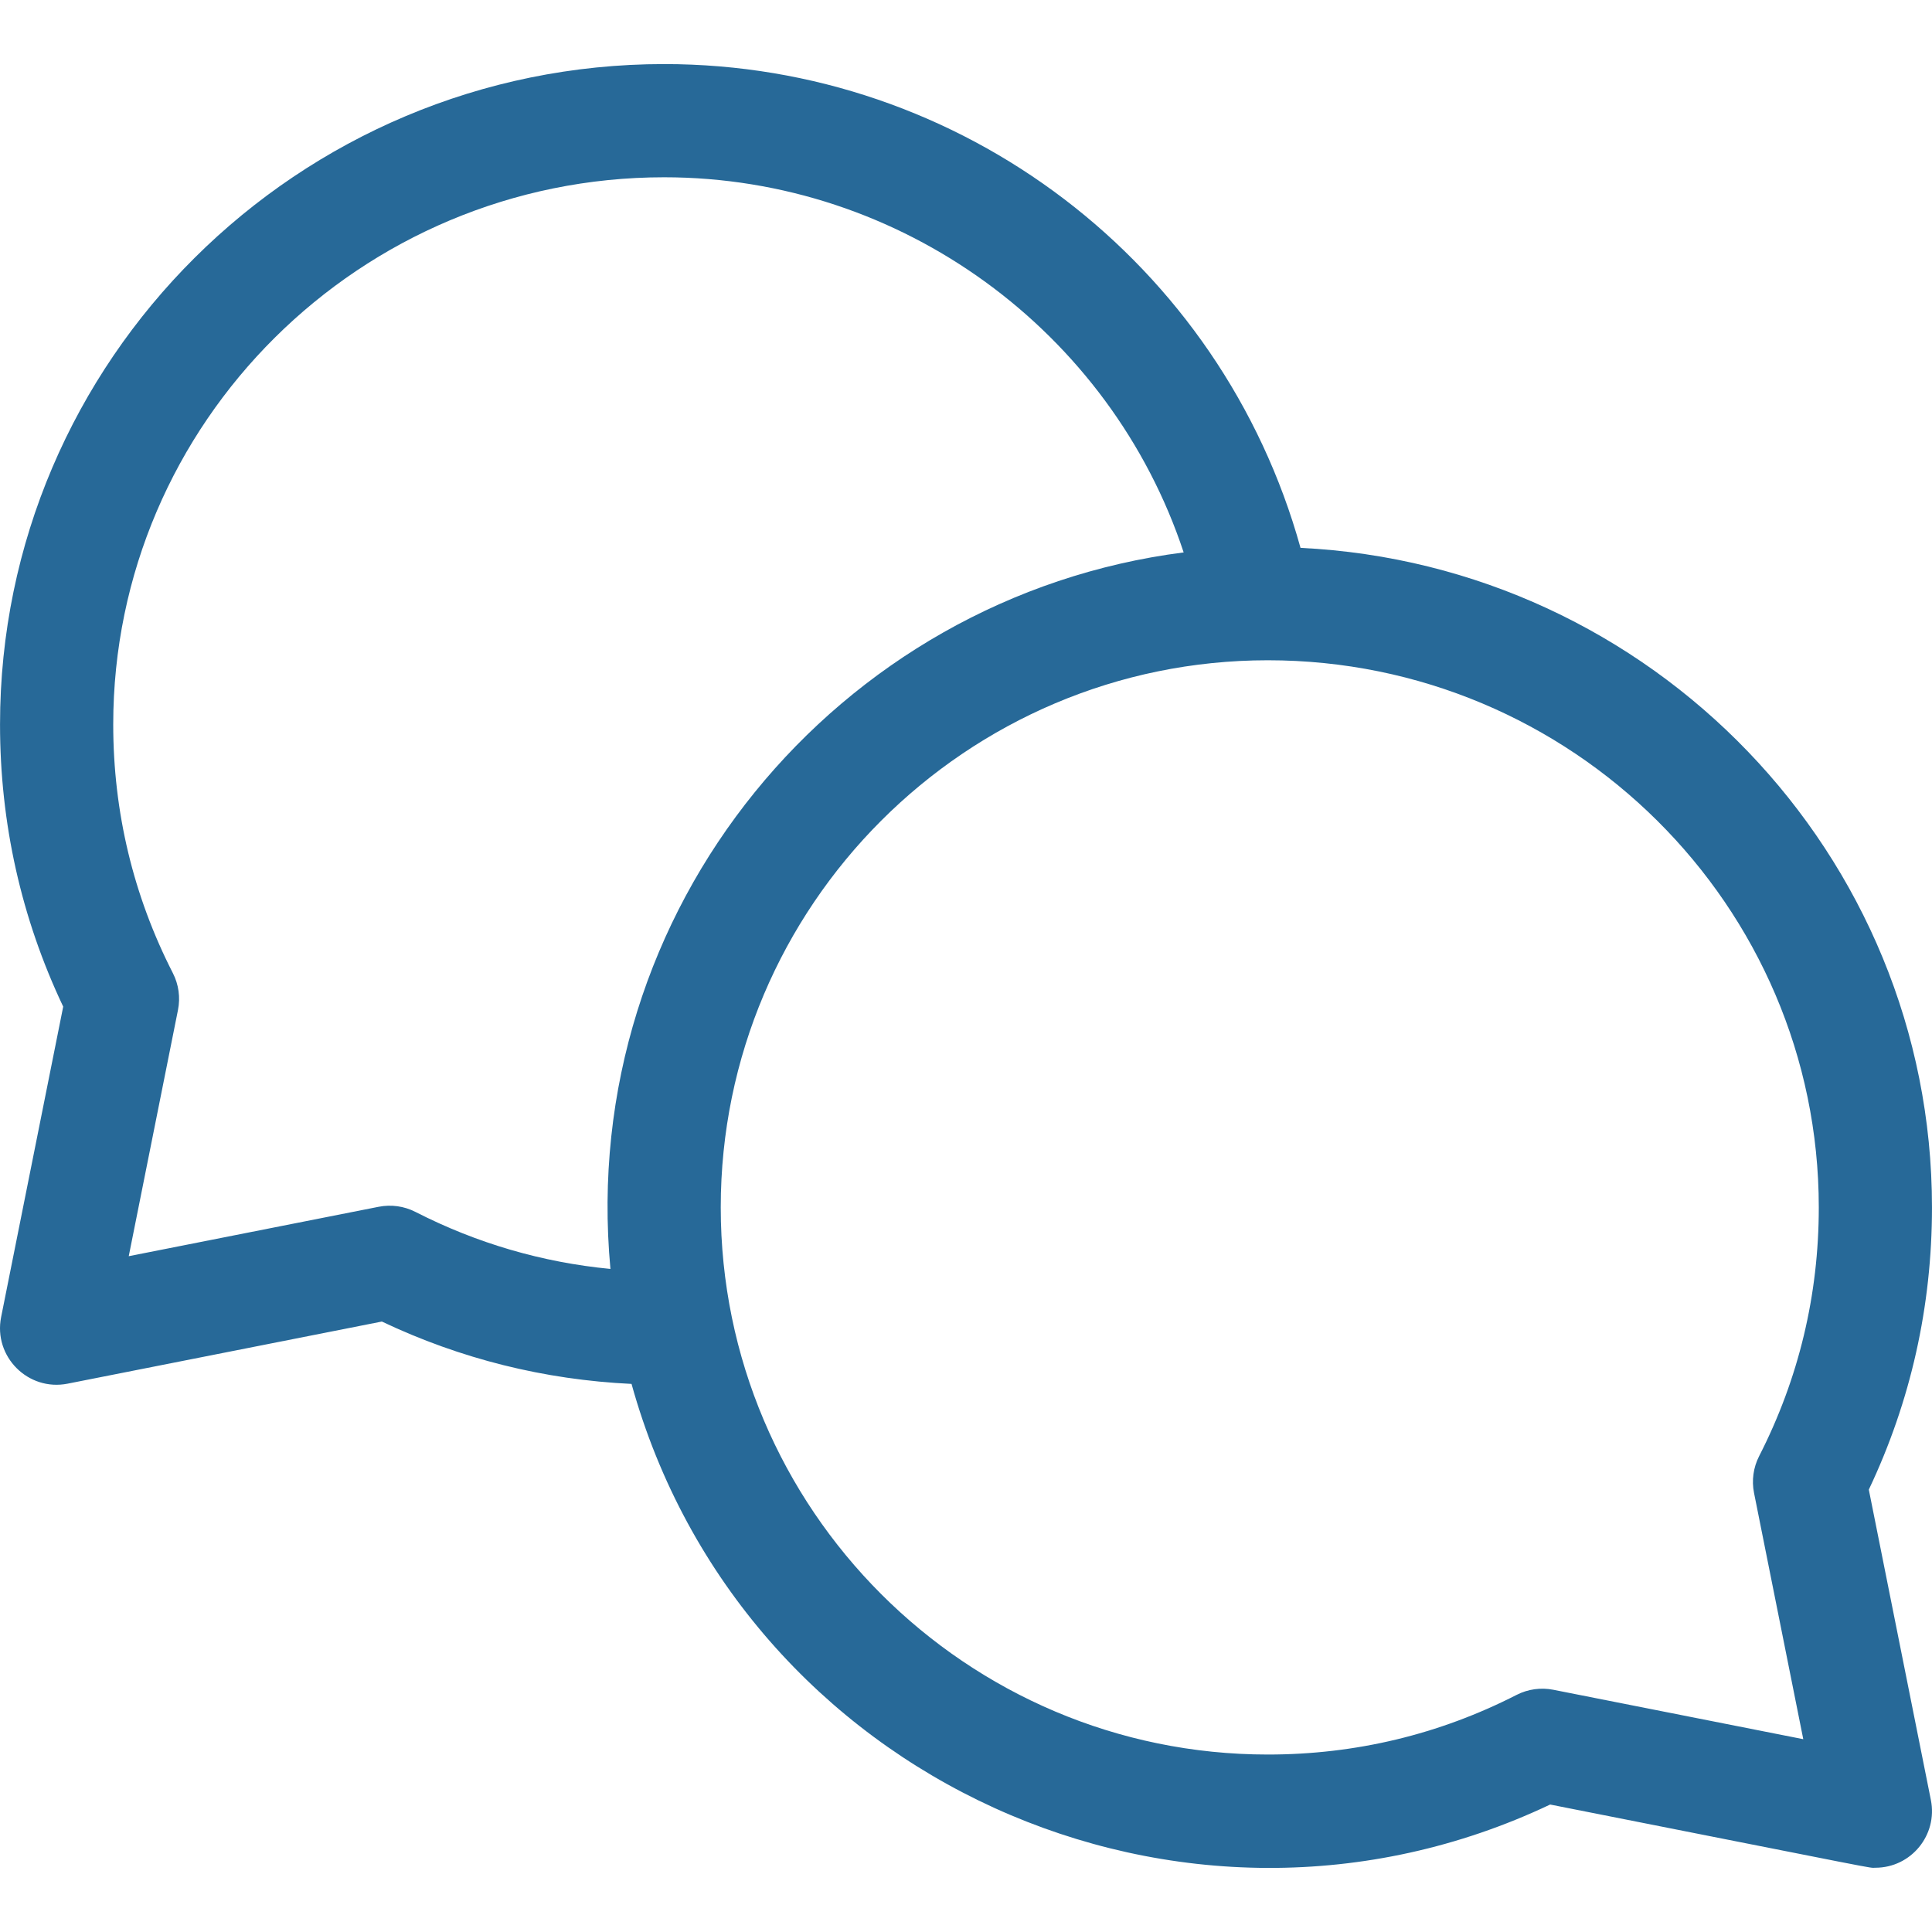
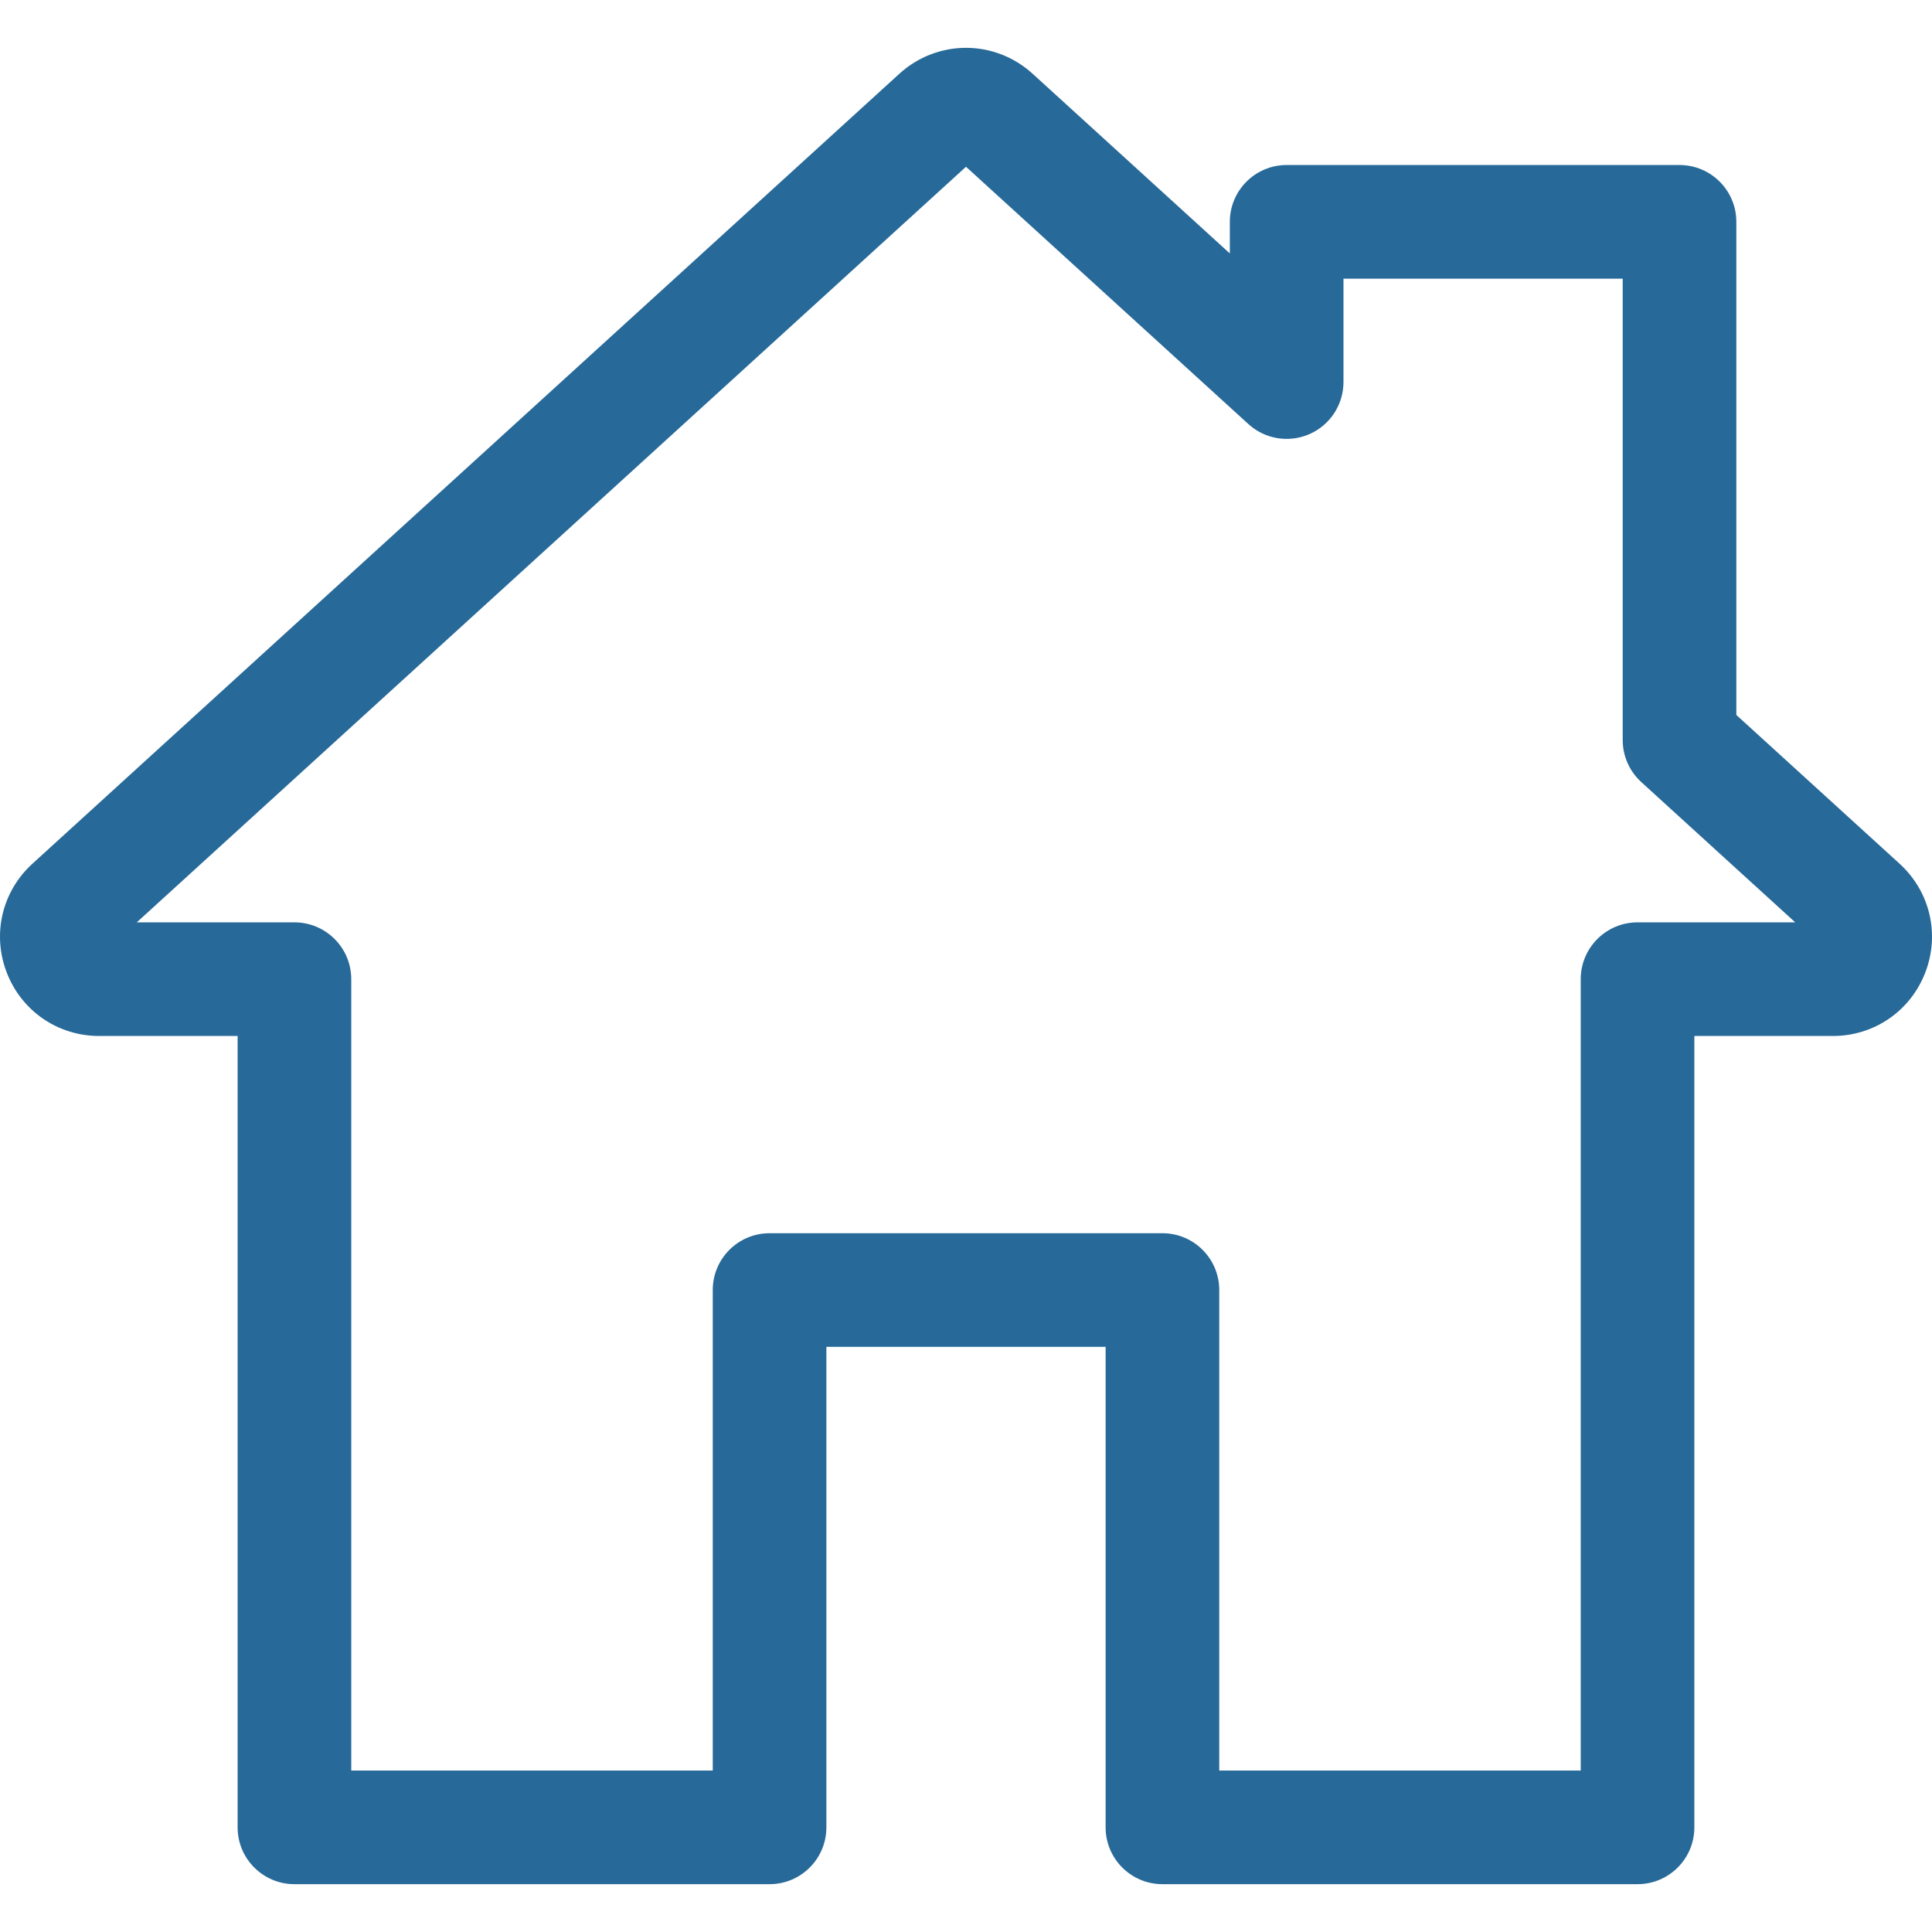
- <svg xmlns="http://www.w3.org/2000/svg" fill="#276998" id="Capa_1" enable-background="new 0 0 512.012 512.012" height="512" viewBox="0 0 512.012 512.012" width="512">
+ <svg xmlns="http://www.w3.org/2000/svg" fill="#276998" version="1.1" id="Capa_1" x="0px" y="0px" viewBox="0 0 512 512" style="enable-background:new 0 0 512 512;" xml:space="preserve">
  <g>
-     <path d="m495.266 394.775c11.112-23.435 16.742-48.57 16.742-74.794 0-93.61-74.304-170.285-167.347-174.787-20.968-75.53-89.845-128.213-168.653-128.213-97.047 0-176 78.505-176 175 0 26.224 5.63 51.359 16.742 74.794l-16.451 82.265c-2.094 10.472 7.144 19.728 17.618 17.656l83.279-16.465c20.862 9.896 43.054 15.426 66.17 16.529 29.148 104.951 146.217 157.593 243.452 111.471 91.207 18.032 84.094 16.75 86.189 16.75 9.479 0 16.56-8.686 14.709-17.941zm-385.17-73.6c-3.001-1.534-6.433-2.013-9.737-1.359l-66.24 13.097 13.049-65.25c.663-3.315.187-6.759-1.354-9.77-10.487-20.516-15.806-42.691-15.806-65.912 0-79.953 65.495-145 146-145 62.915 0 118.319 40.91 137.681 99.417-91.706 11.725-160.775 94.472-151.914 189.891-18.075-1.737-35.391-6.787-51.679-15.114zm354.753 74.488 13.049 65.25-66.24-13.097c-3.306-.653-6.736-.175-9.737 1.359-20.516 10.487-42.691 15.806-65.912 15.806-79.953 0-145-65.047-145-145s65.047-145 145-145c80.505 0 146 65.047 146 145 0 23.221-5.318 45.396-15.806 65.912-1.541 3.011-2.017 6.454-1.354 9.77z" />
+     <g>
+       <path d="M503.401,228.884l-43.253-39.411V58.79c0-8.315-6.741-15.057-15.057-15.057H340.976c-8.315,0-15.057,6.741-15.057,15.057    v8.374l-52.236-47.597c-10.083-9.189-25.288-9.188-35.367-0.001L8.598,228.885c-8.076,7.36-10.745,18.7-6.799,28.889    c3.947,10.189,13.557,16.772,24.484,16.772h36.689v209.721c0,8.315,6.741,15.057,15.057,15.057h125.913    c8.315,0,15.057-6.741,15.057-15.057V356.931H293v127.337c0,8.315,6.741,15.057,15.057,15.057h125.908    c8.315,0,15.057-6.741,15.056-15.057V274.547h36.697c10.926,0,20.537-6.584,24.484-16.772    C514.147,247.585,511.479,236.245,503.401,228.884z M433.965,244.433c-8.315,0-15.057,6.741-15.057,15.057v209.721h-95.793    V341.874c0-8.315-6.742-15.057-15.057-15.057H203.942c-8.315,0-15.057,6.741-15.057,15.057v127.337h-95.8V259.49    c0-8.315-6.741-15.057-15.057-15.057H36.245l219.756-200.24l74.836,68.191c4.408,4.016,10.771,5.051,16.224,2.644    c5.454-2.41,8.973-7.812,8.973-13.774V73.847h74.002v122.276c0,4.237,1.784,8.276,4.916,11.13l40.803,37.18H433.965z" />
+     </g>
  </g>
+   <g>
+ </g>
+   <g>
+ </g>
+   <g>
+ </g>
+   <g>
+ </g>
+   <g>
+ </g>
+   <g>
+ </g>
+   <g>
+ </g>
+   <g>
+ </g>
+   <g>
+ </g>
+   <g>
+ </g>
+   <g>
+ </g>
+   <g>
+ </g>
+   <g>
+ </g>
+   <g>
+ </g>
+   <g>
+ </g>
</svg>
